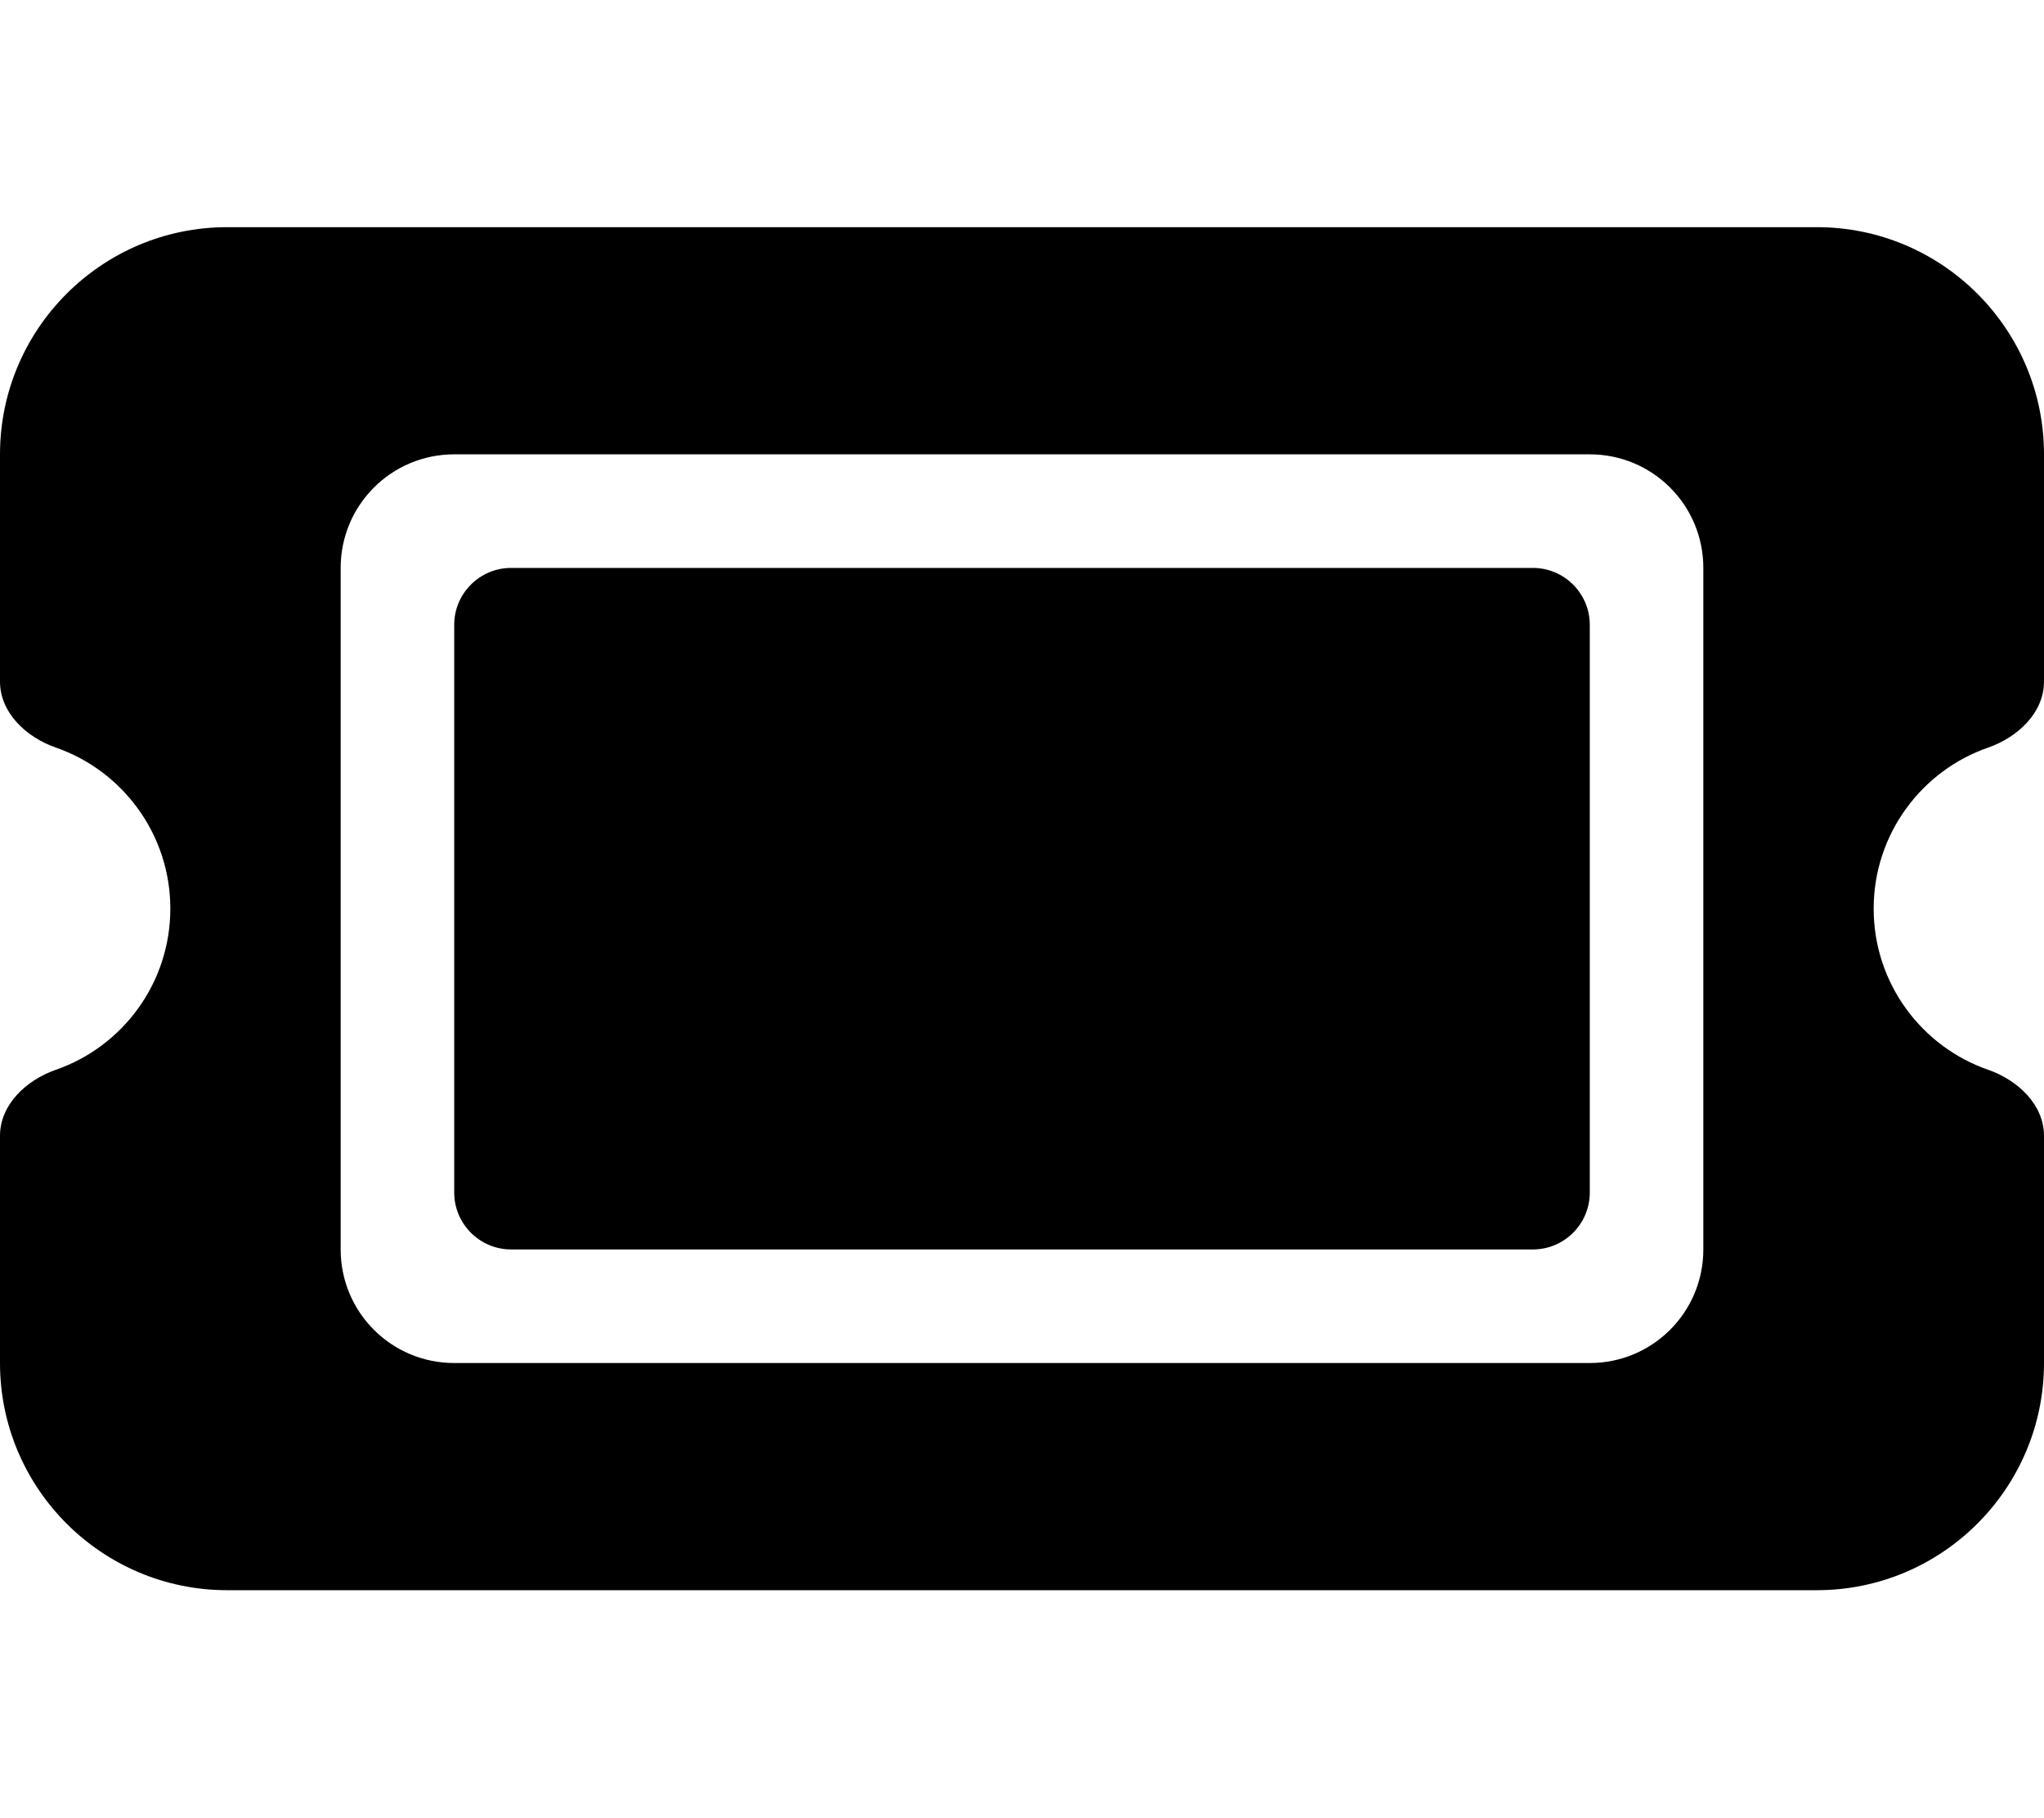
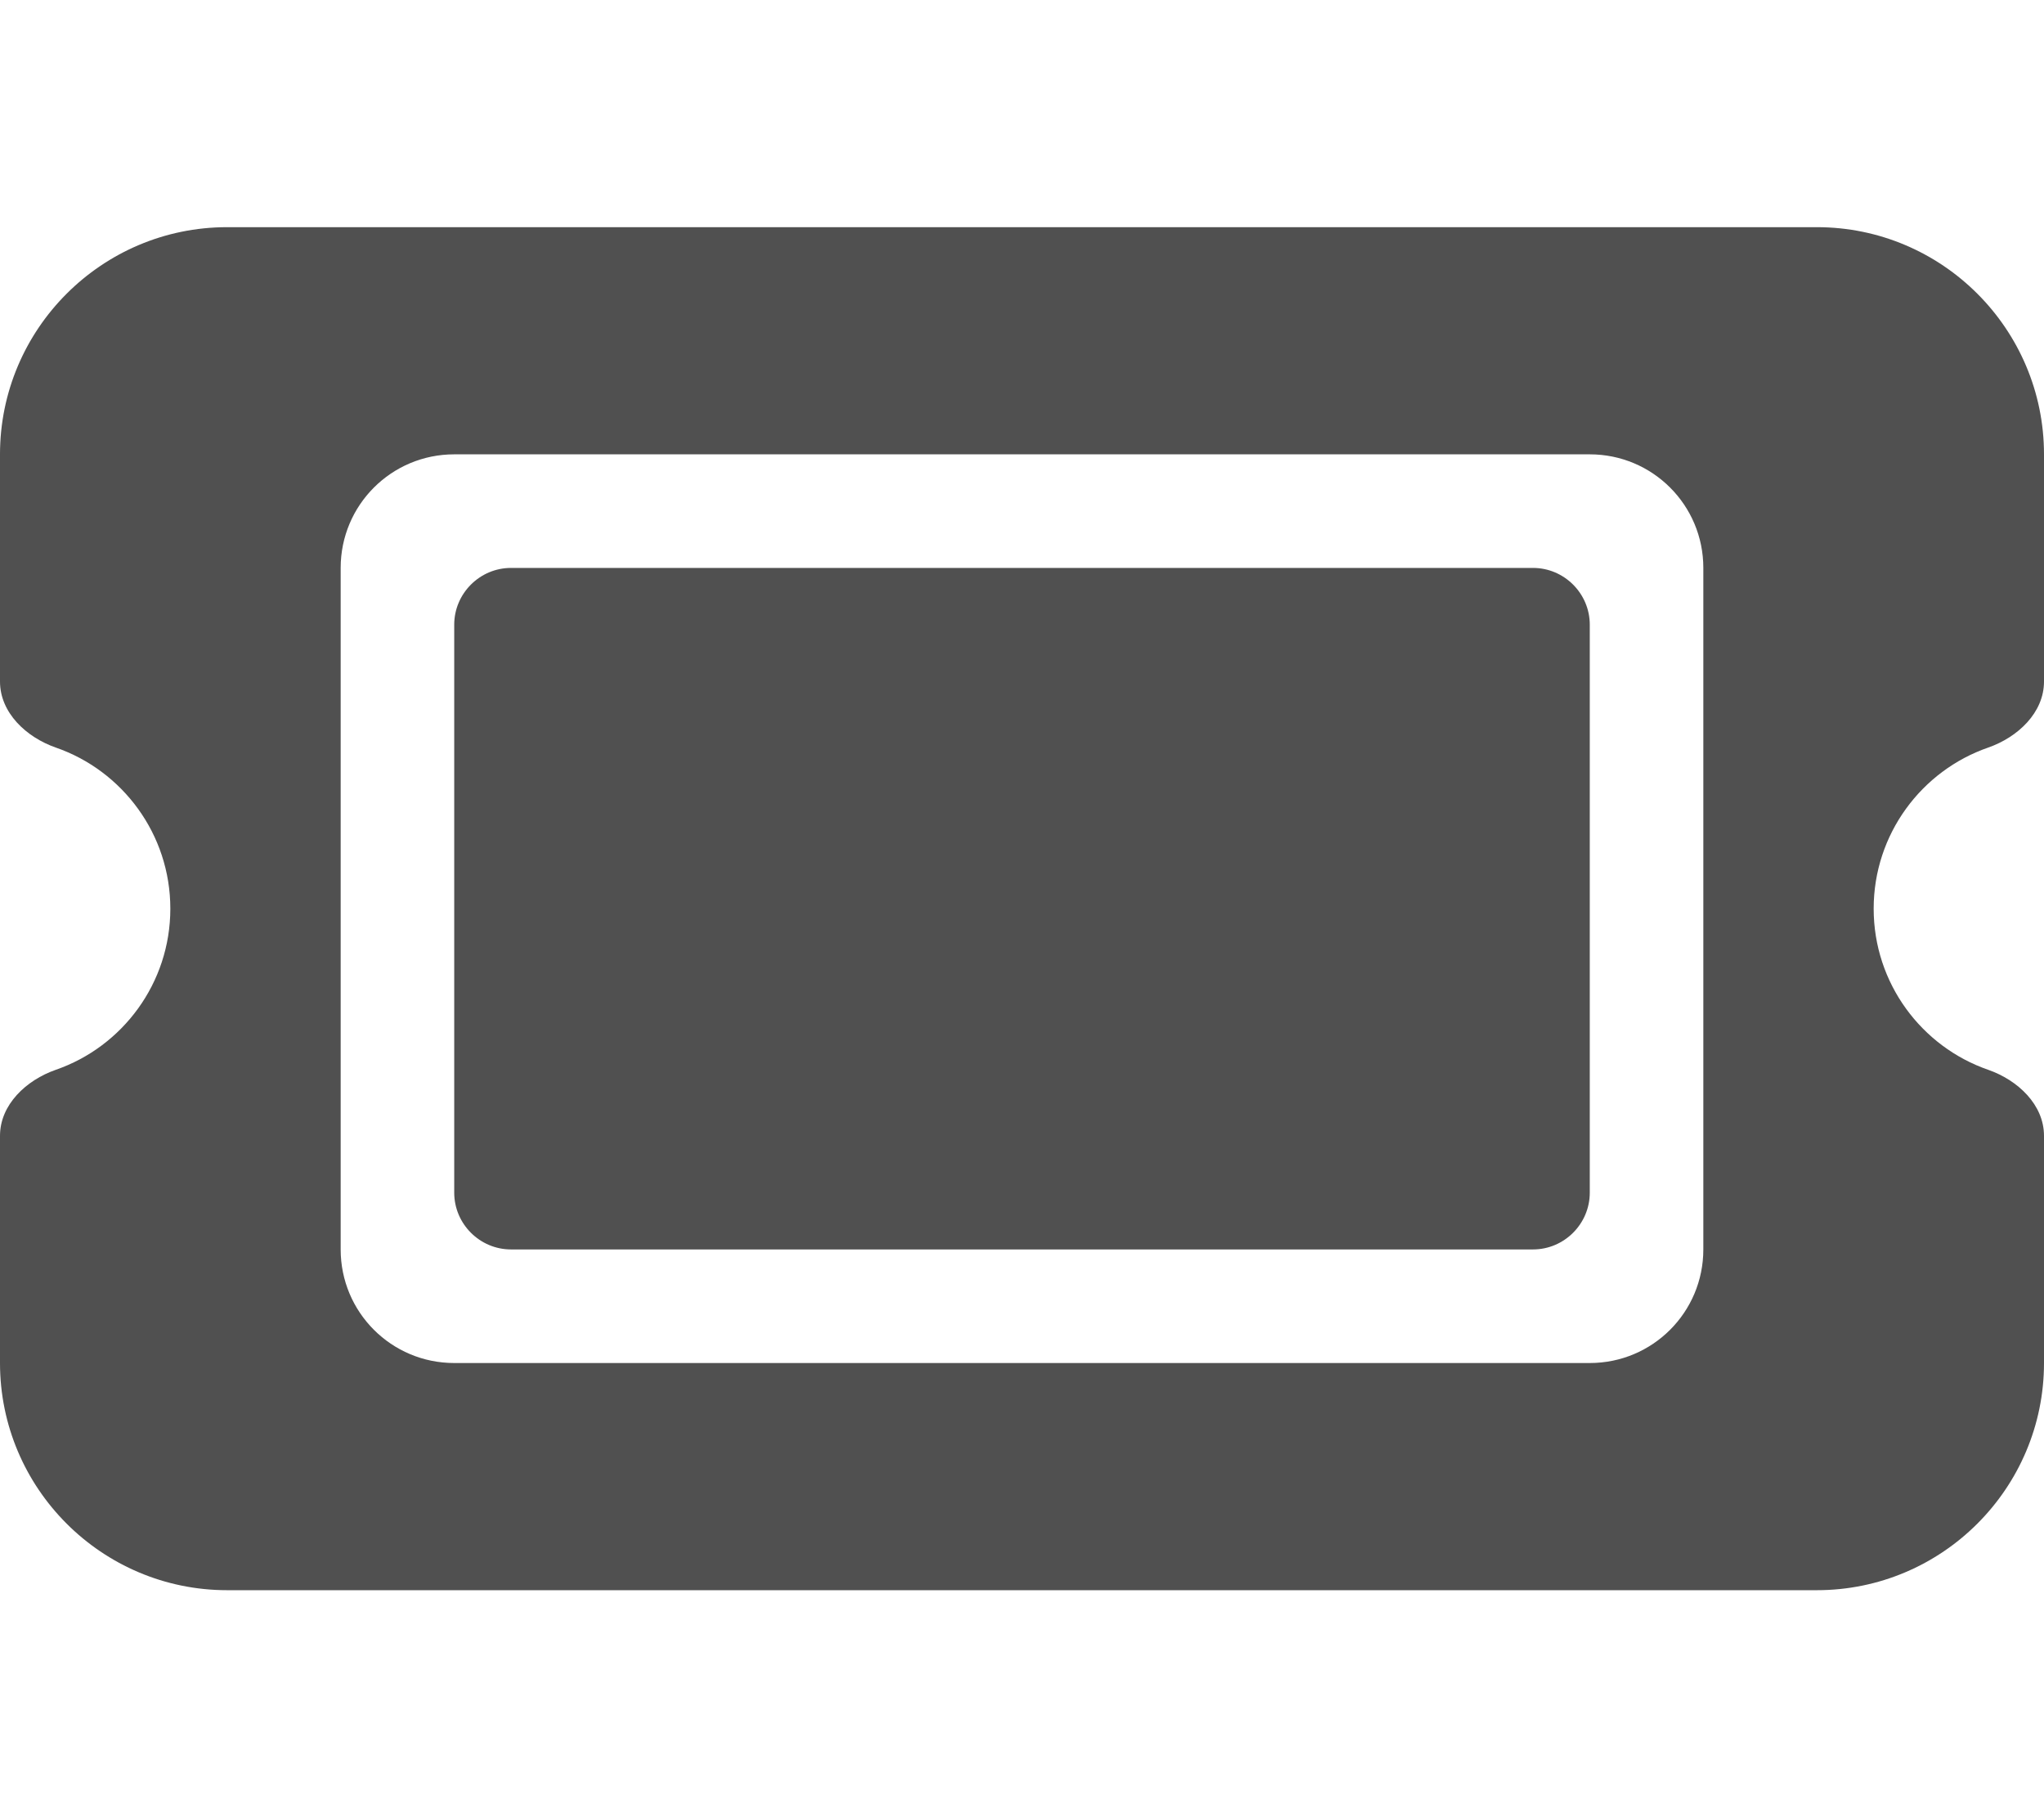
- <svg xmlns="http://www.w3.org/2000/svg" viewBox="0 0 576 512">
-   <path d="M64 64C28.7 64 0 92.7 0 128v64c0 8.8 7.4 15.7 15.7 18.6C34.5 217.1 48 235 48 256s-13.5 38.9-32.3 45.4C7.4 304.3 0 311.2 0 320v64c0 35.3 28.7 64 64 64H512c35.3 0 64-28.7 64-64V320c0-8.8-7.4-15.7-15.7-18.6C541.5 294.9 528 277 528 256s13.5-38.9 32.3-45.4c8.3-2.9 15.7-9.8 15.7-18.6V128c0-35.3-28.7-64-64-64H64zm64 112l0 160c0 8.8 7.2 16 16 16H432c8.8 0 16-7.2 16-16V176c0-8.8-7.2-16-16-16H144c-8.8 0-16 7.2-16 16zM96 160c0-17.7 14.3-32 32-32H448c17.7 0 32 14.3 32 32V352c0 17.7-14.3 32-32 32H128c-17.7 0-32-14.3-32-32V160z" />
+ <svg xmlns="http://www.w3.org/2000/svg" viewBox="0 0 576 512" version="1.1" id="svg1">
+   <defs id="defs1" />
+   <path d="M64 64C28.7 64 0 92.7 0 128v64c0 8.8 7.4 15.7 15.7 18.6C34.5 217.1 48 235 48 256s-13.5 38.9-32.3 45.4C7.4 304.3 0 311.2 0 320v64c0 35.3 28.7 64 64 64H512c35.3 0 64-28.7 64-64V320c0-8.8-7.4-15.7-15.7-18.6C541.5 294.9 528 277 528 256s13.5-38.9 32.3-45.4c8.3-2.9 15.7-9.8 15.7-18.6V128c0-35.3-28.7-64-64-64H64zm64 112l0 160c0 8.8 7.2 16 16 16H432c8.8 0 16-7.2 16-16V176c0-8.8-7.2-16-16-16H144c-8.8 0-16 7.2-16 16zM96 160c0-17.7 14.3-32 32-32H448c17.7 0 32 14.3 32 32V352c0 17.7-14.3 32-32 32H128c-17.7 0-32-14.3-32-32V160z" id="path1" style="fill:#505050;fill-opacity:1" />
</svg>
